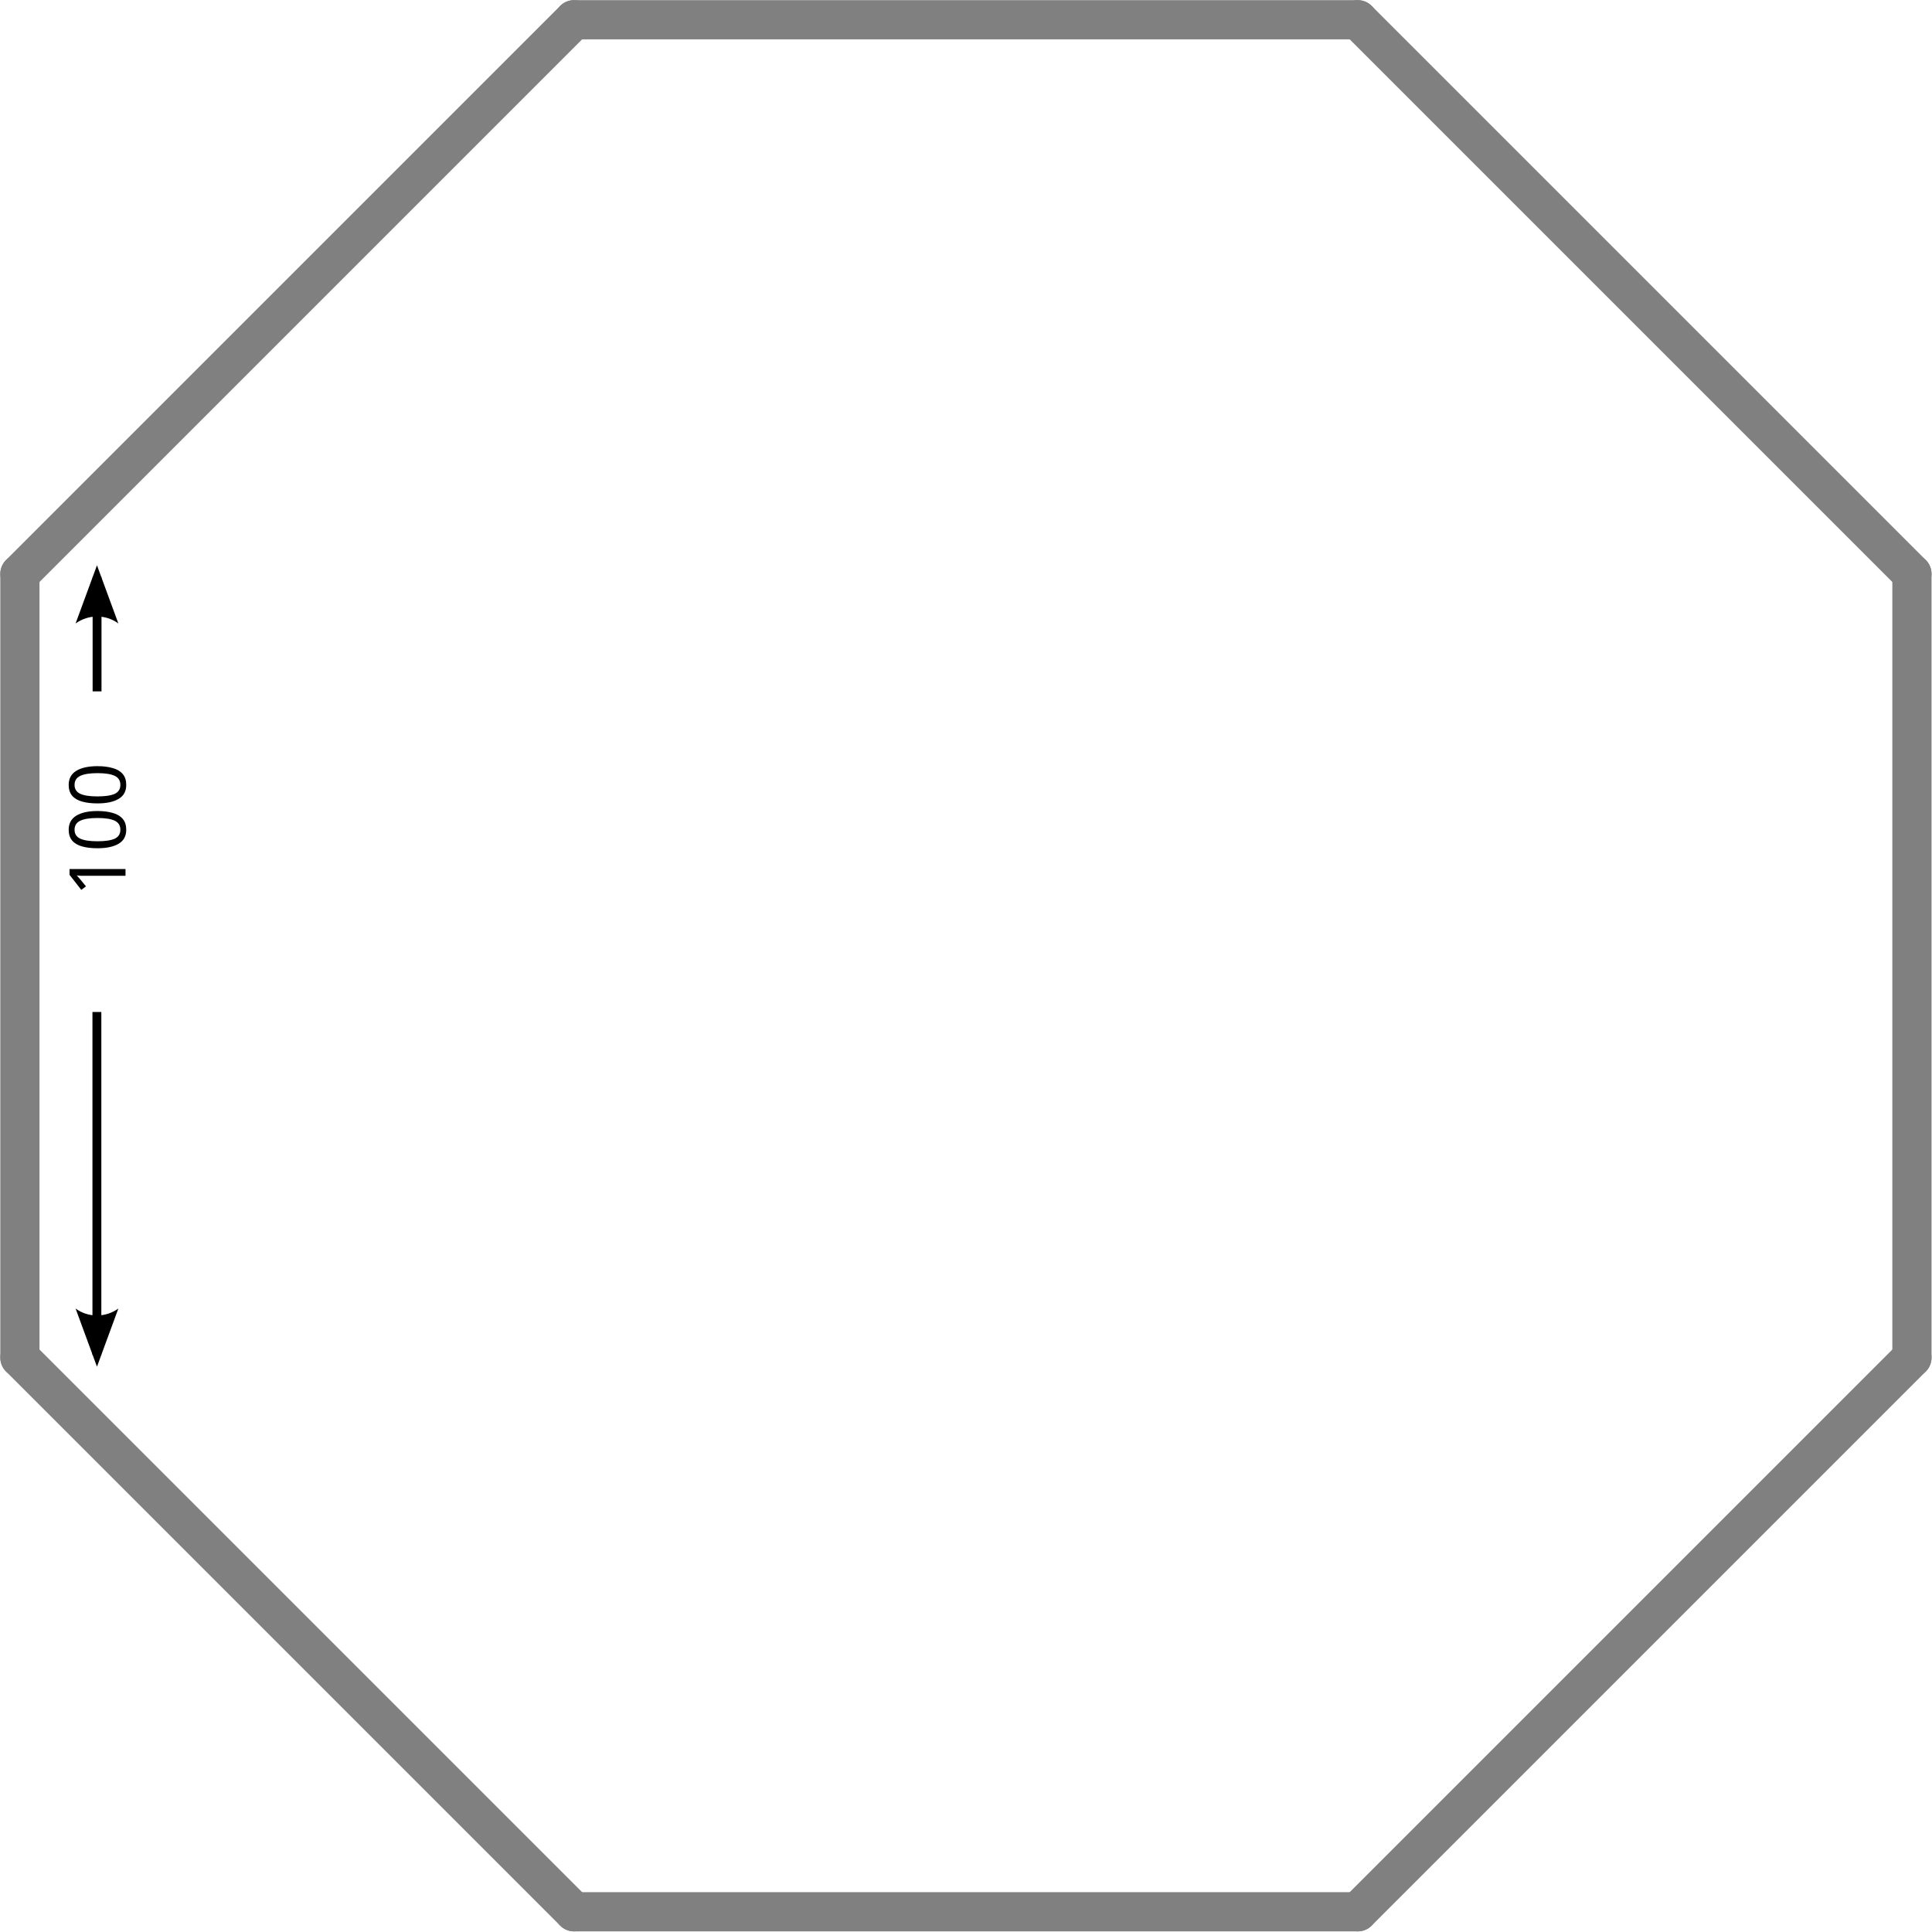
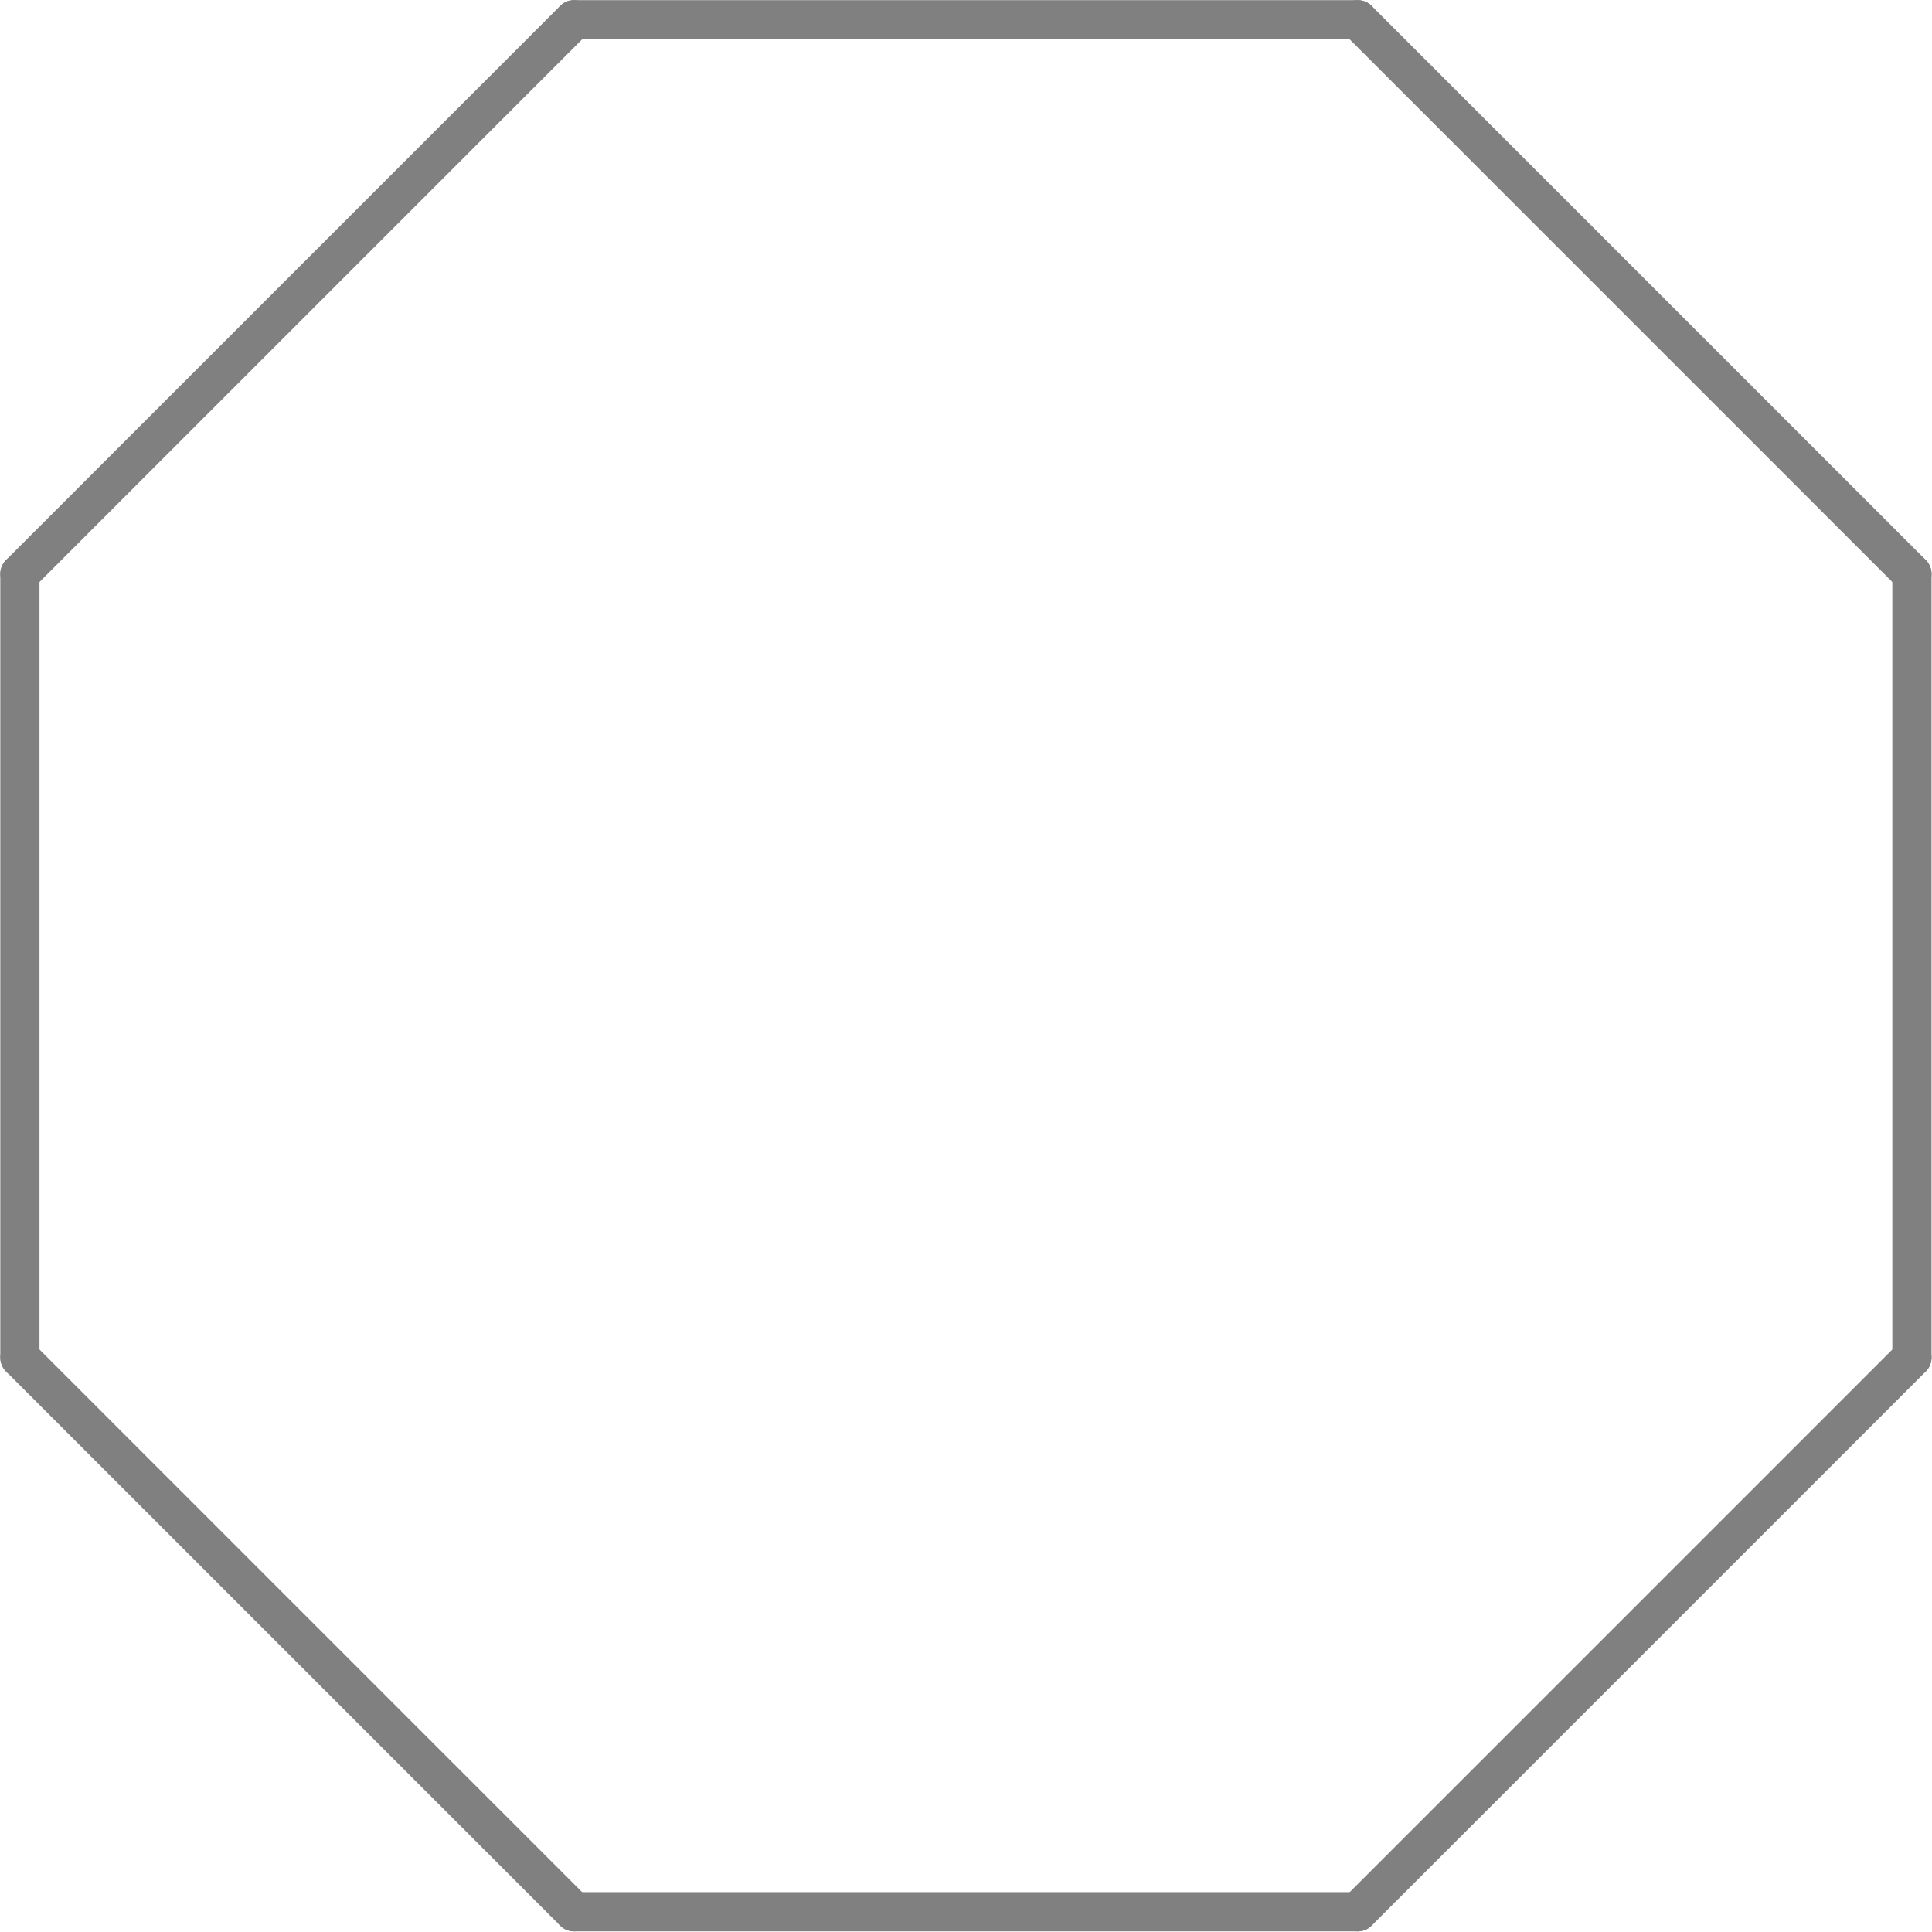
<svg xmlns="http://www.w3.org/2000/svg" version="1.1" width="246.5" height="246.5" id="svg6466">
  <defs id="defs6490">
    <marker refX="0" refY="0" orient="auto" id="Arrow2Mstart" style="overflow:visible">
      <path d="M 8.719,4.034 -2.207,0.016 8.719,-4.002 c -1.745,2.372 -1.735,5.617 -6e-7,8.035 z" transform="scale(0.6,0.6)" id="path3792" style="font-size:12px;fill-rule:evenodd;stroke-width:0.625;stroke-linejoin:round" />
    </marker>
    <marker refX="0" refY="0" orient="auto" id="marker8224" style="overflow:visible">
      <path d="M 8.719,4.034 -2.207,0.016 8.719,-4.002 c -1.745,2.372 -1.735,5.617 -6e-7,8.035 z" transform="scale(0.6,0.6)" id="path8226" style="font-size:12px;fill-rule:evenodd;stroke-width:0.625;stroke-linejoin:round" />
    </marker>
  </defs>
  <path d="m 2.539,173.219 0,-100" id="path6472" style="fill:none;stroke:#808080;stroke-width:5;stroke-linecap:round;stroke-opacity:1" />
  <path d="m 2.539,73.219 70.7,-70.7" id="path6474" style="fill:none;stroke:#808080;stroke-width:5;stroke-linecap:round;stroke-opacity:1" />
  <path d="m 73.239,2.519 100,0" id="path6476" style="fill:none;stroke:#808080;stroke-width:5;stroke-linecap:round;stroke-opacity:1" />
  <path d="m 173.239,2.519 70.7,70.7" id="path6478" style="fill:none;stroke:#808080;stroke-width:5;stroke-linecap:round;stroke-opacity:1" />
  <path d="m 243.939,73.219 0,100" id="path6480" style="fill:none;stroke:#808080;stroke-width:5;stroke-linecap:round;stroke-opacity:1" />
  <path d="m 243.939,173.219 -70.7,70.7" id="path6482" style="fill:none;stroke:#808080;stroke-width:5;stroke-linecap:round;stroke-opacity:1" />
  <path d="m 173.239,243.919 -100,0" id="path6484" style="fill:none;stroke:#808080;stroke-width:5;stroke-linecap:round;stroke-opacity:1" />
  <path d="m 73.239,243.919 -70.7,-70.7" id="path6486" style="fill:none;stroke:#808080;stroke-width:5;stroke-linecap:round;stroke-opacity:1" />
-   <g transform="translate(-41.40915,71.27689)" id="g5073">
-     <path d="m 53.771,101.598 0,-43.757" id="path2995-0" style="fill:none;stroke:#000000;stroke-width:1.132;stroke-linecap:butt;stroke-linejoin:miter;stroke-miterlimit:4;stroke-opacity:1;stroke-dasharray:none;marker-start:url(#Arrow2Mstart)" />
-     <path d="m 53.793,2.348 0,14.586" id="path2995-3-1" style="fill:none;stroke:#000000;stroke-width:1.132;stroke-linecap:butt;stroke-linejoin:miter;stroke-miterlimit:4;stroke-opacity:1;stroke-dasharray:none;marker-start:url(#Arrow2Mstart)" />
-     <text x="-43.153" y="57.422" transform="matrix(0,-1,1,0,0,0)" id="text4233-3" xml:space="preserve" style="font-size:40px;font-style:normal;font-weight:normal;line-height:125%;letter-spacing:0px;word-spacing:0px;fill:#000000;fill-opacity:1;stroke:none;font-family:Sans">
-       <tspan x="-43.153" y="57.422" id="tspan4235-7" style="font-size:10px">100</tspan>
-     </text>
-   </g>
</svg>
